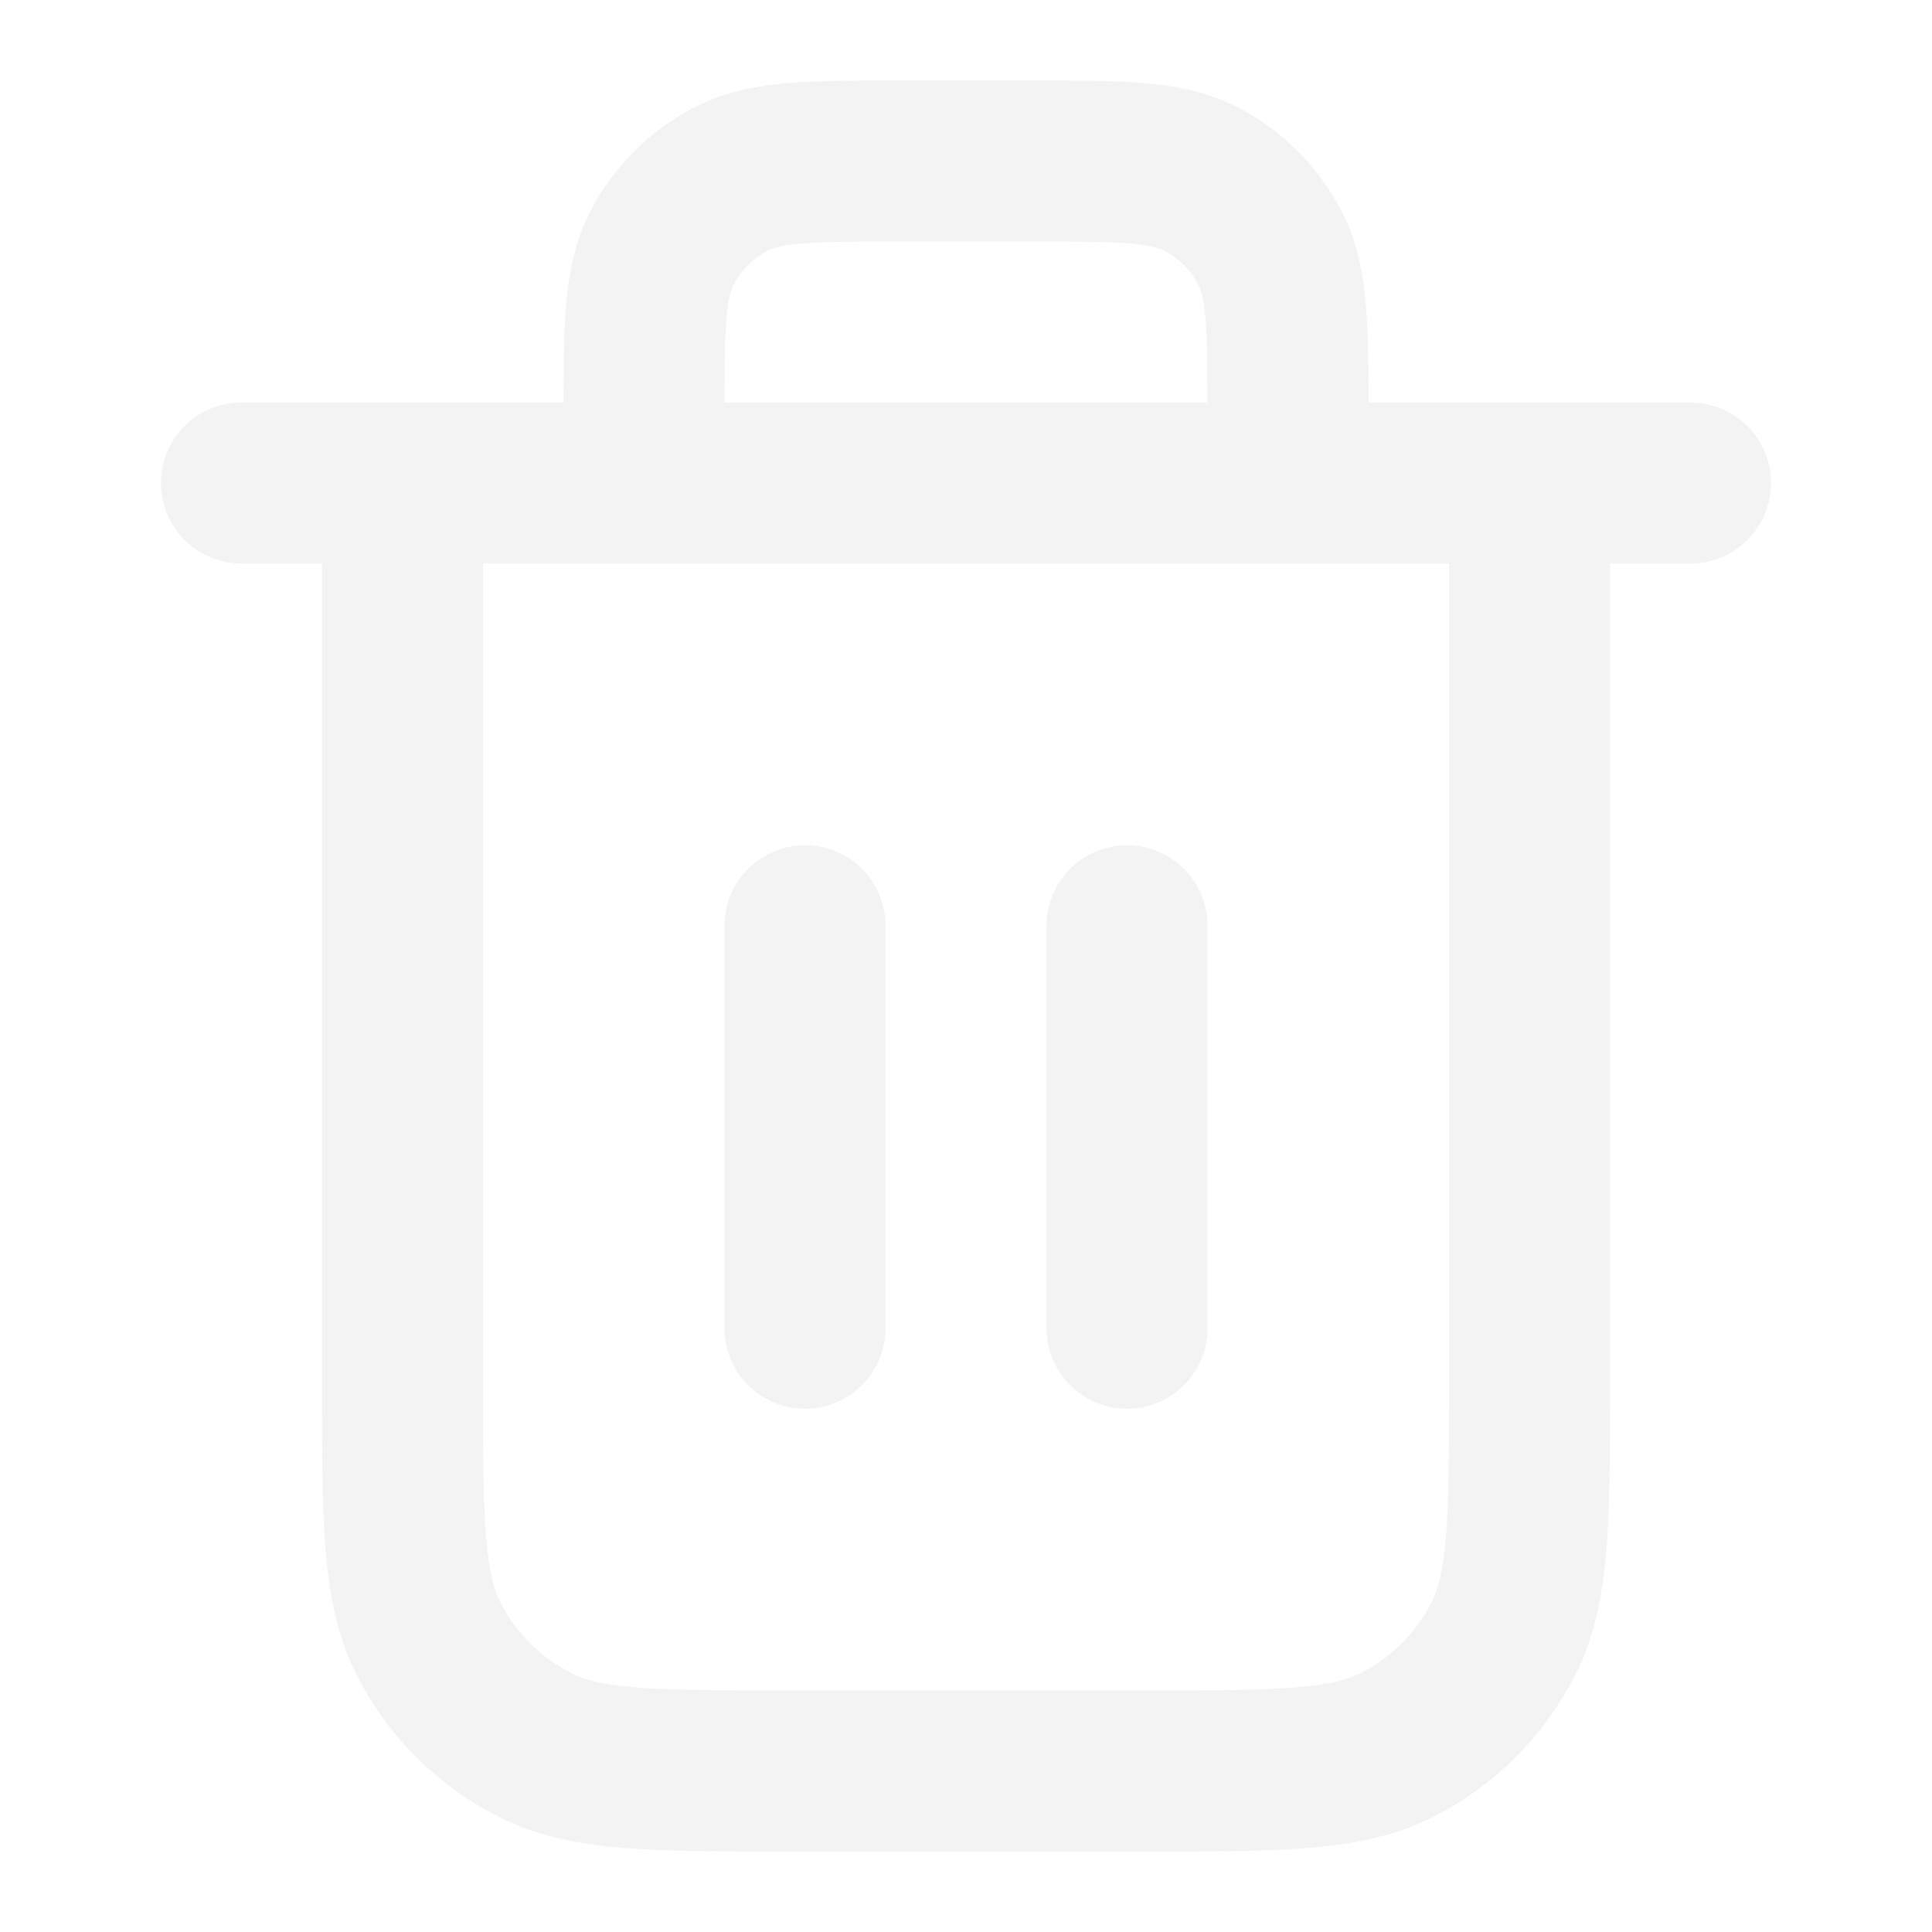
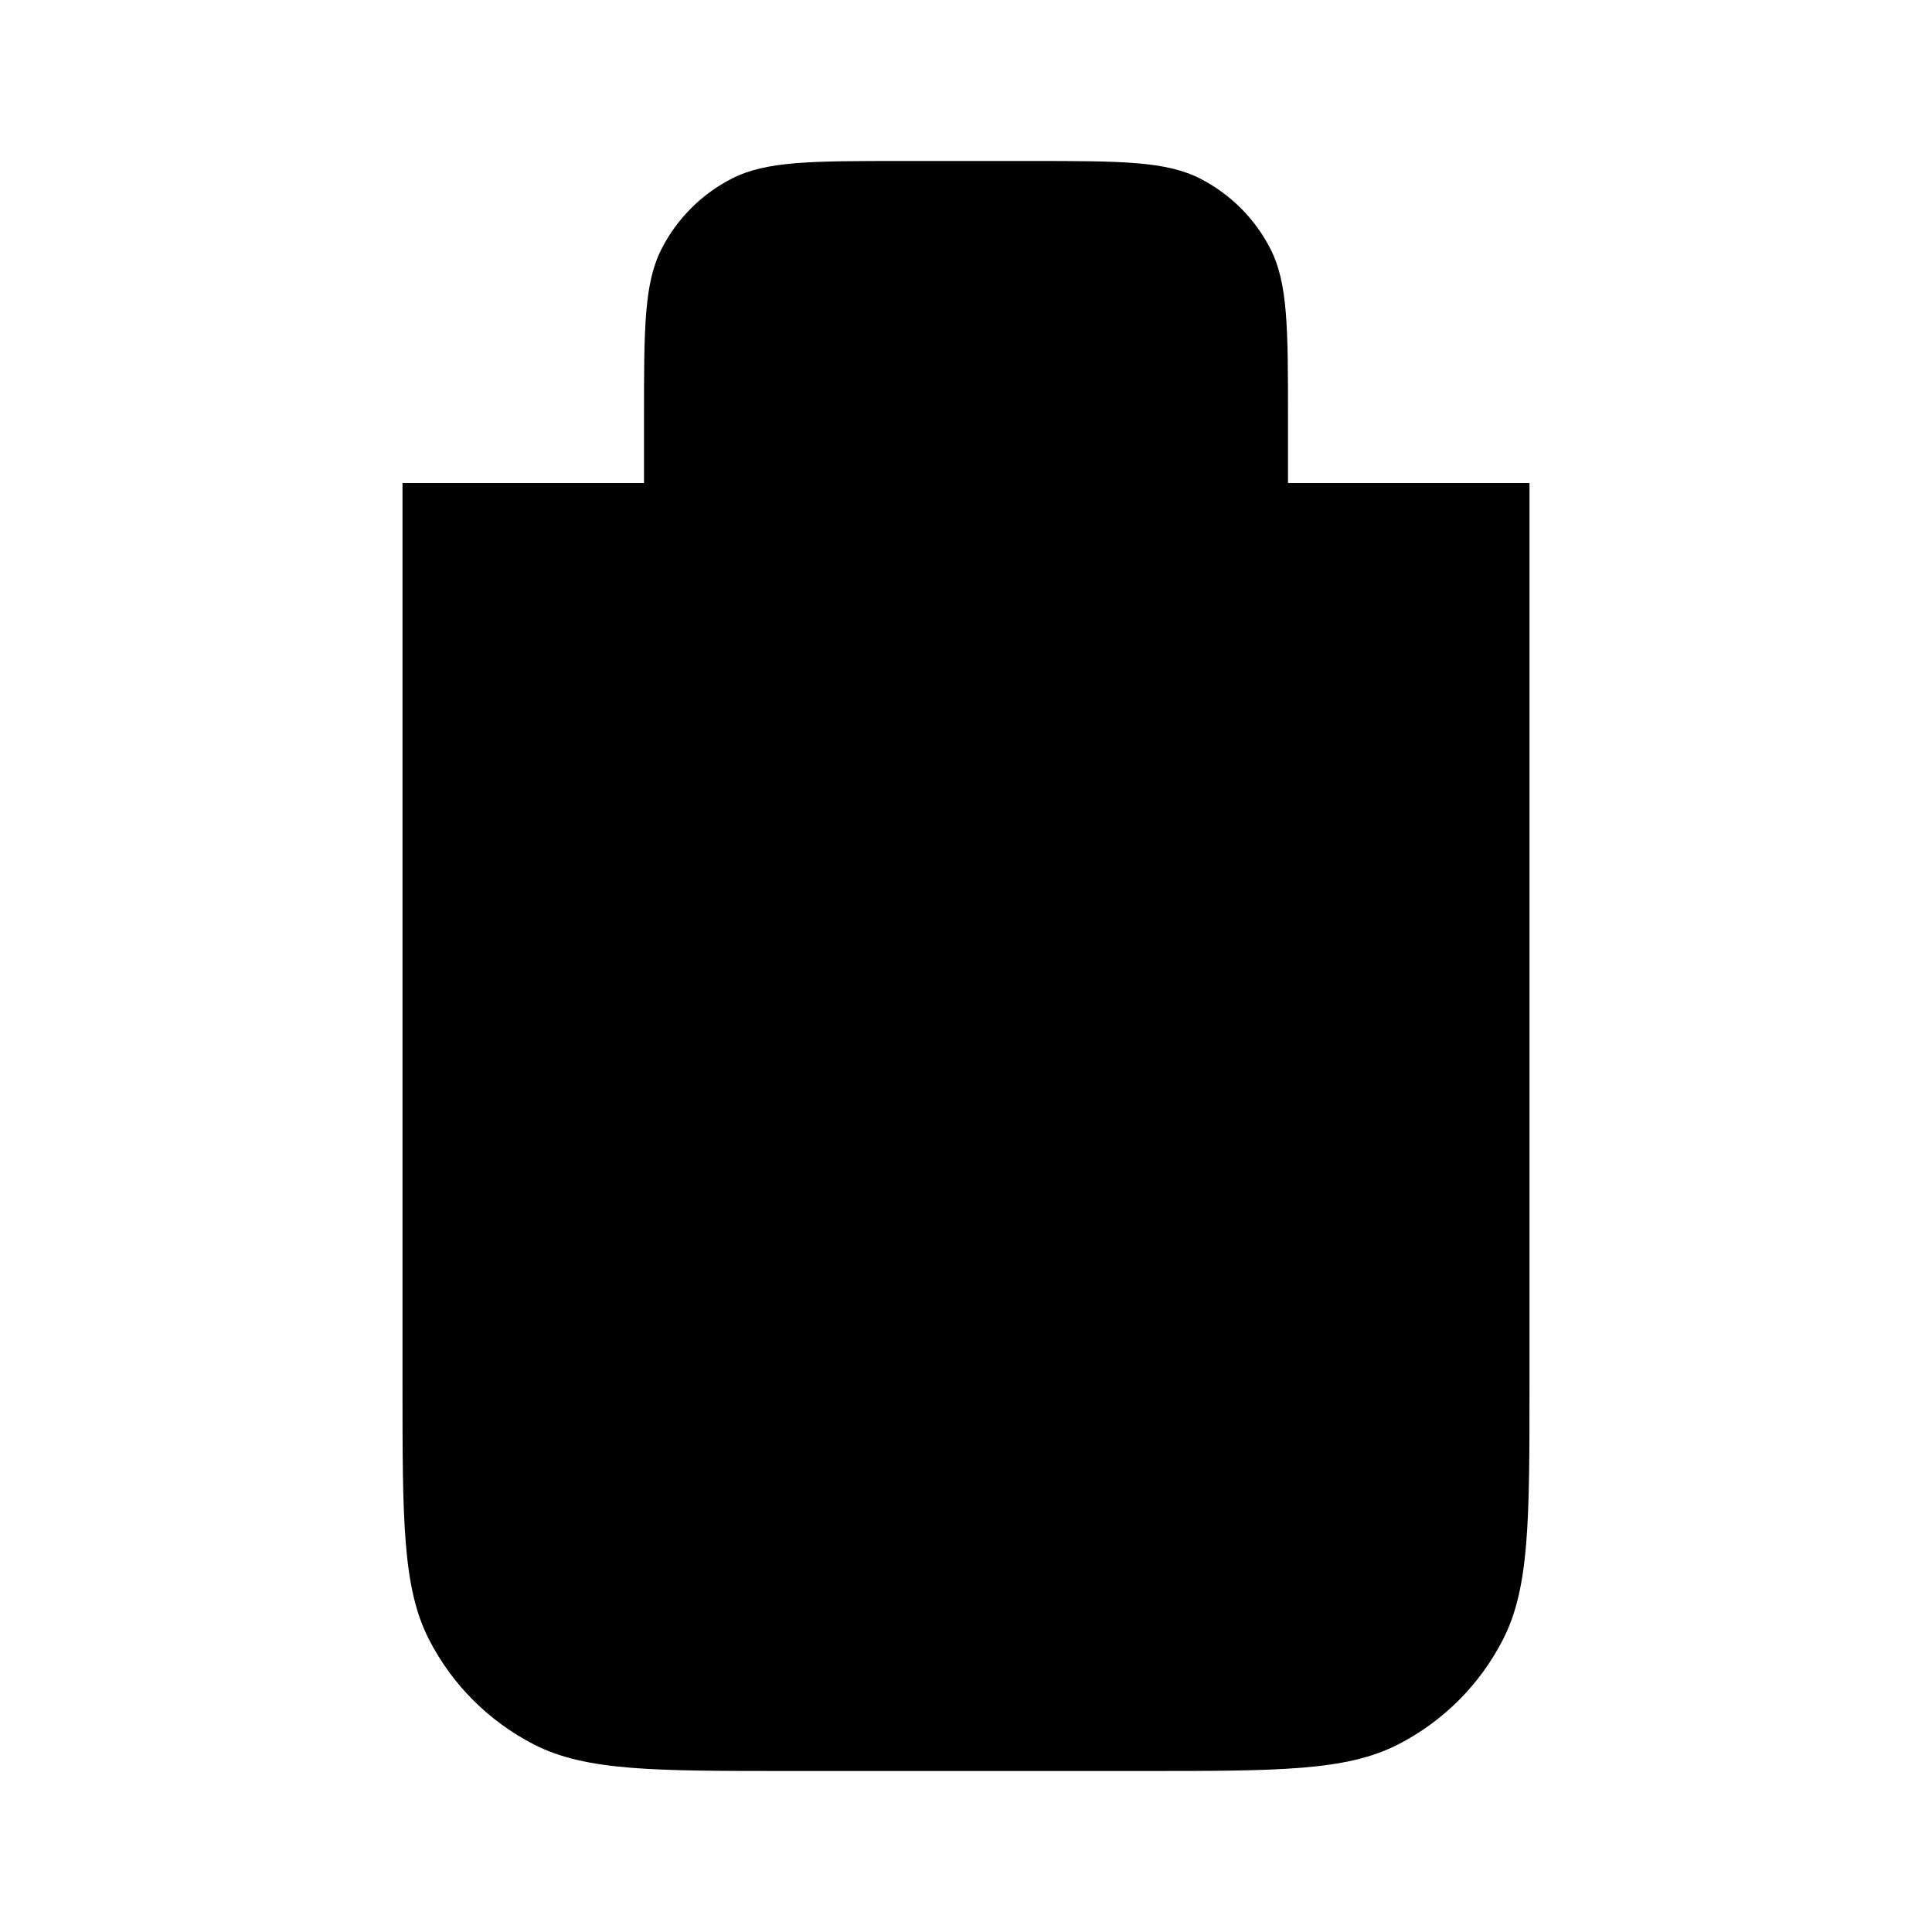
- <svg xmlns="http://www.w3.org/2000/svg" width="24" height="24" fill="none">
-   <path stroke="#F3F3F3" stroke-linecap="round" stroke-linejoin="round" stroke-width="2" d="M16 6v-.8c0-1.12 0-1.68-.218-2.108a2 2 0 0 0-.874-.874C14.48 2 13.92 2 12.8 2h-1.6c-1.12 0-1.68 0-2.108.218a2 2 0 0 0-.874.874C8 3.52 8 4.08 8 5.2V6m2 5.5v5m4-5v5M3 6h18m-2 0v11.2c0 1.68 0 2.52-.327 3.162a3 3 0 0 1-1.311 1.311C16.72 22 15.88 22 14.2 22H9.8c-1.68 0-2.52 0-3.162-.327a3 3 0 0 1-1.311-1.311C5 19.72 5 18.88 5 17.2V6" />
+ <svg xmlns="http://www.w3.org/2000/svg" width="24" height="24" viewBox="0 0 24 24">
+   <g id="trash-01">
+     <path id="Icon" d="M16 6V5.2C16 4.08 16 3.52 15.782 3.092C15.59 2.716 15.284 2.41 14.908 2.218C14.48 2 13.92 2 12.8 2H11.2C10.08 2 9.52 2 9.092 2.218C8.716 2.41 8.41 2.716 8.218 3.092C8 3.52 8 4.08 8 5.2V6M10 11.5V16.5M14 11.5V16.5M3 6H21M19 6V17.2C19 18.88 19 19.72 18.673 20.362C18.385 20.927 17.927 21.385 17.362 21.673C16.72 22 15.88 22 14.2 22H9.8C8.12 22 7.28 22 6.638 21.673C6.074 21.385 5.615 20.927 5.327 20.362C5 19.72 5 18.88 5 17.2V6" stroke-width="2" stroke-linecap="round" stroke-linejoin="round" />
+   </g>
</svg>
